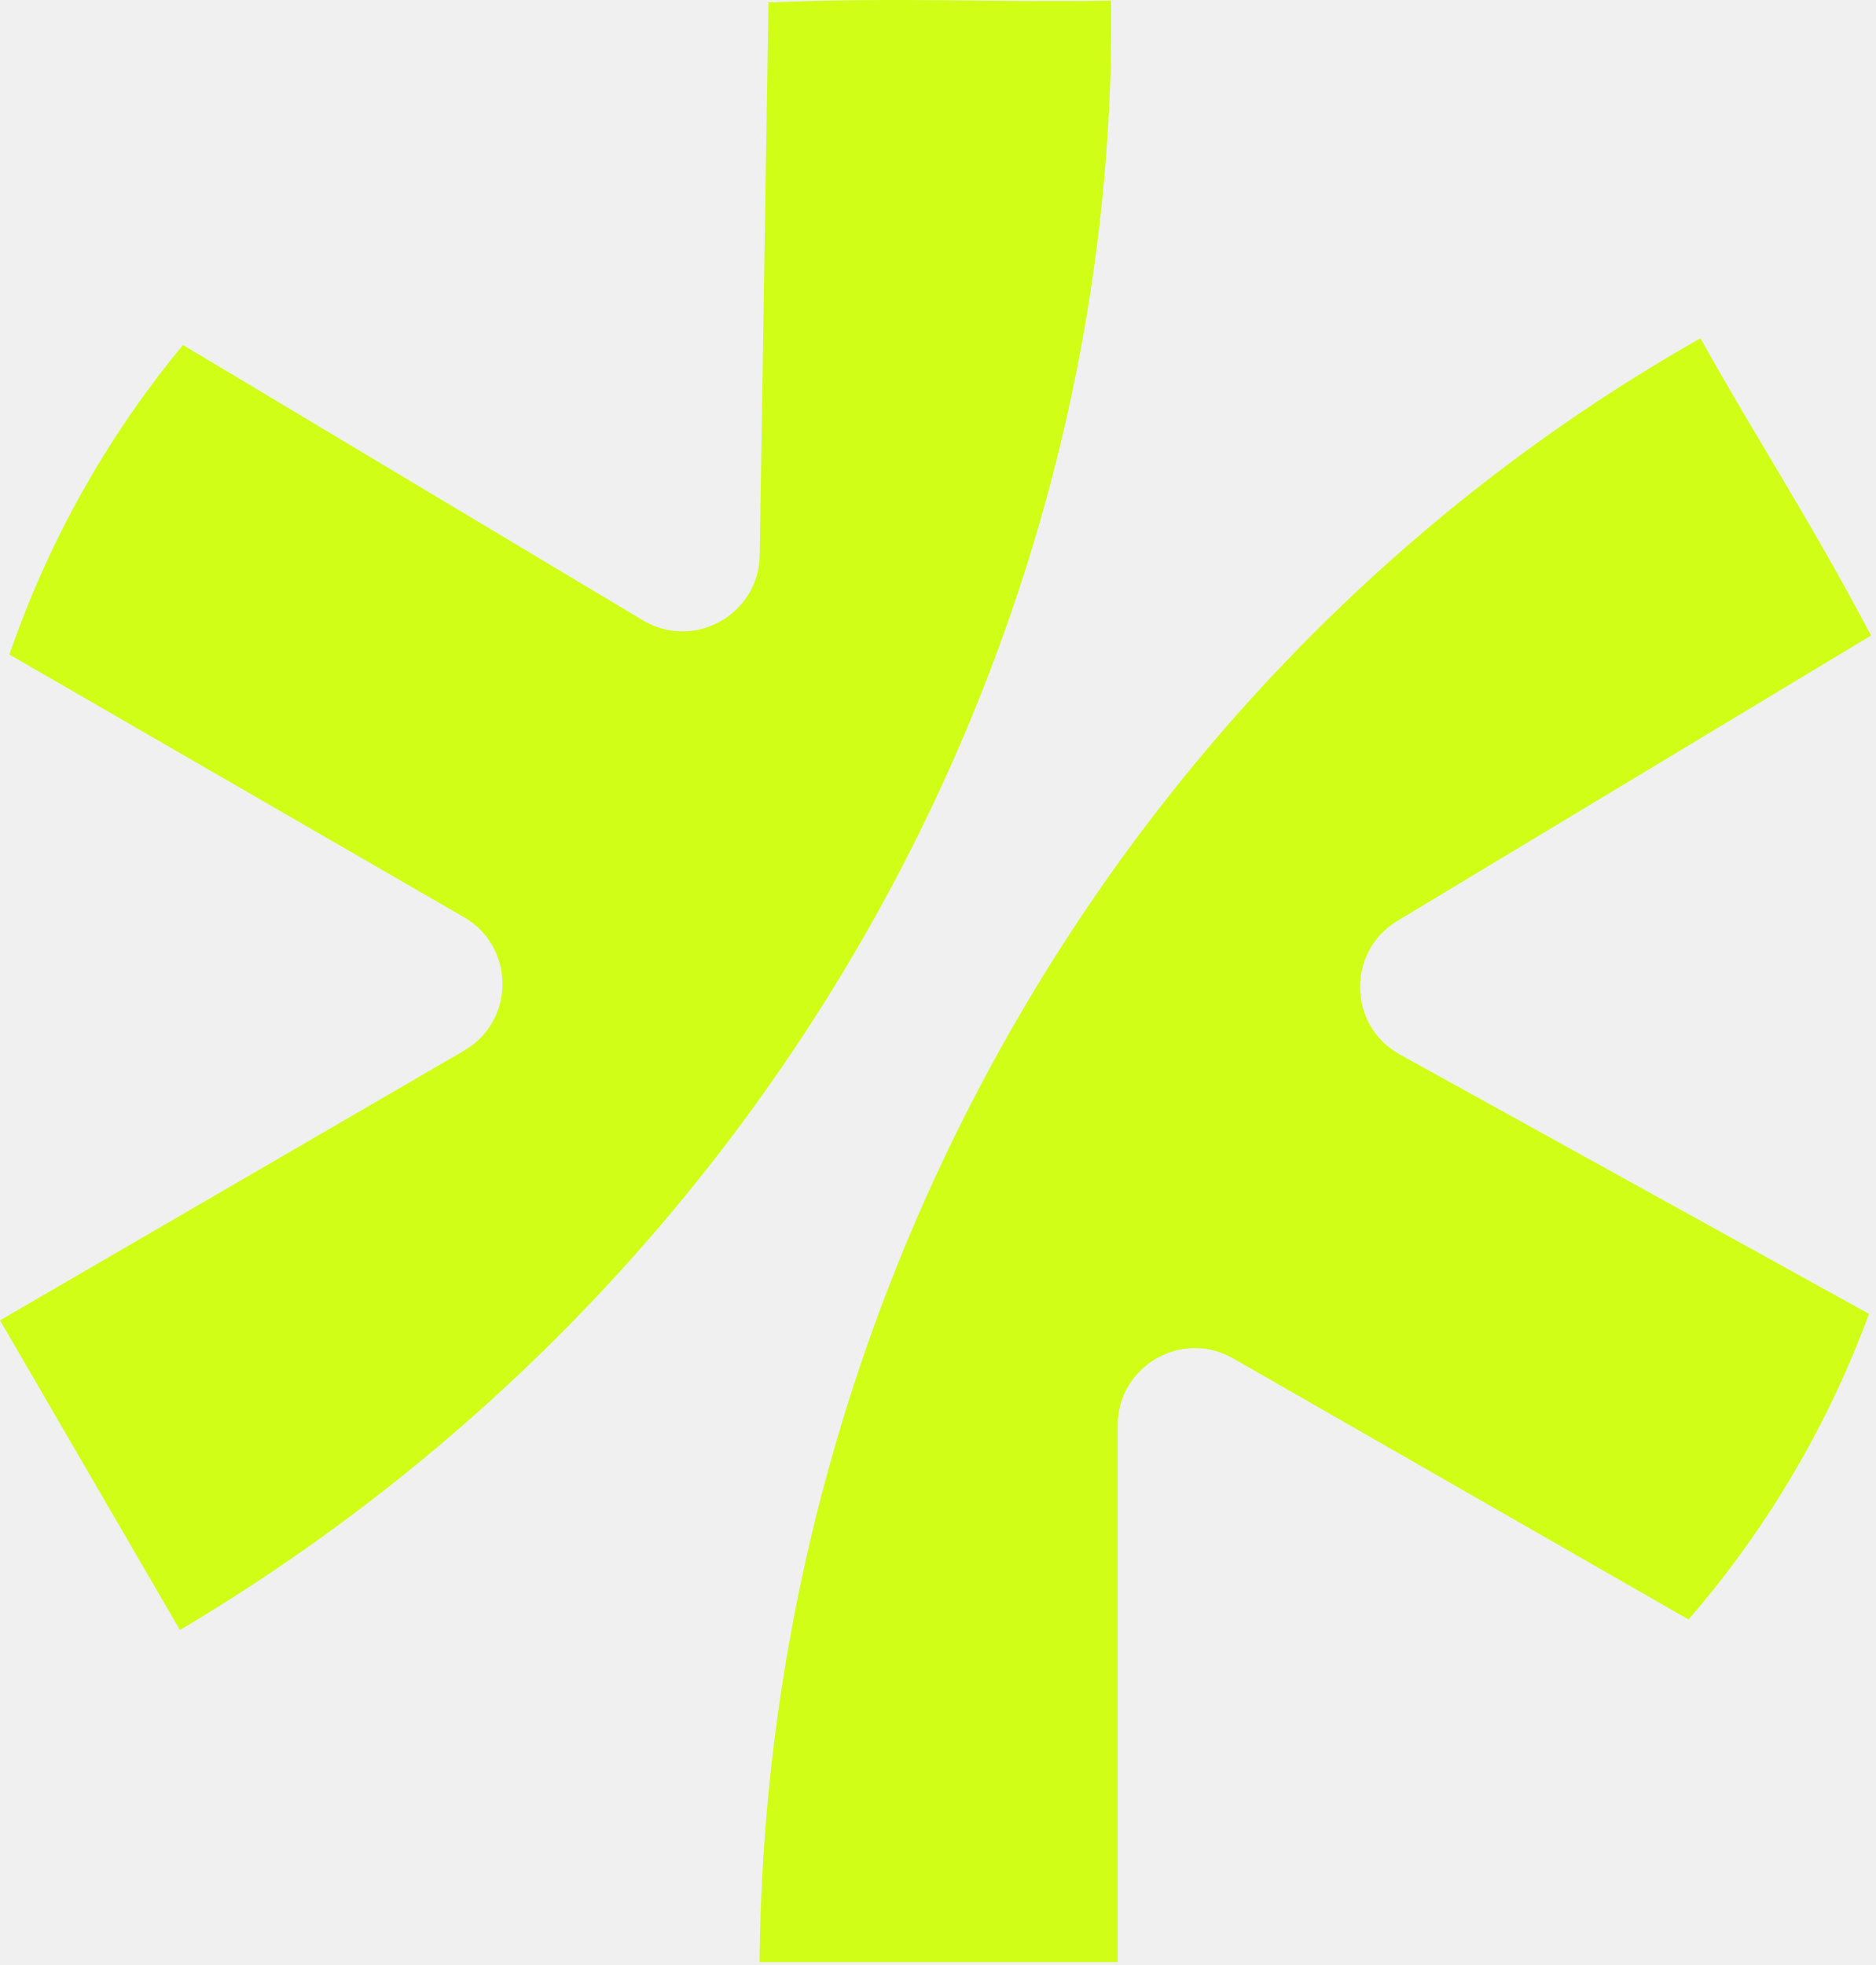
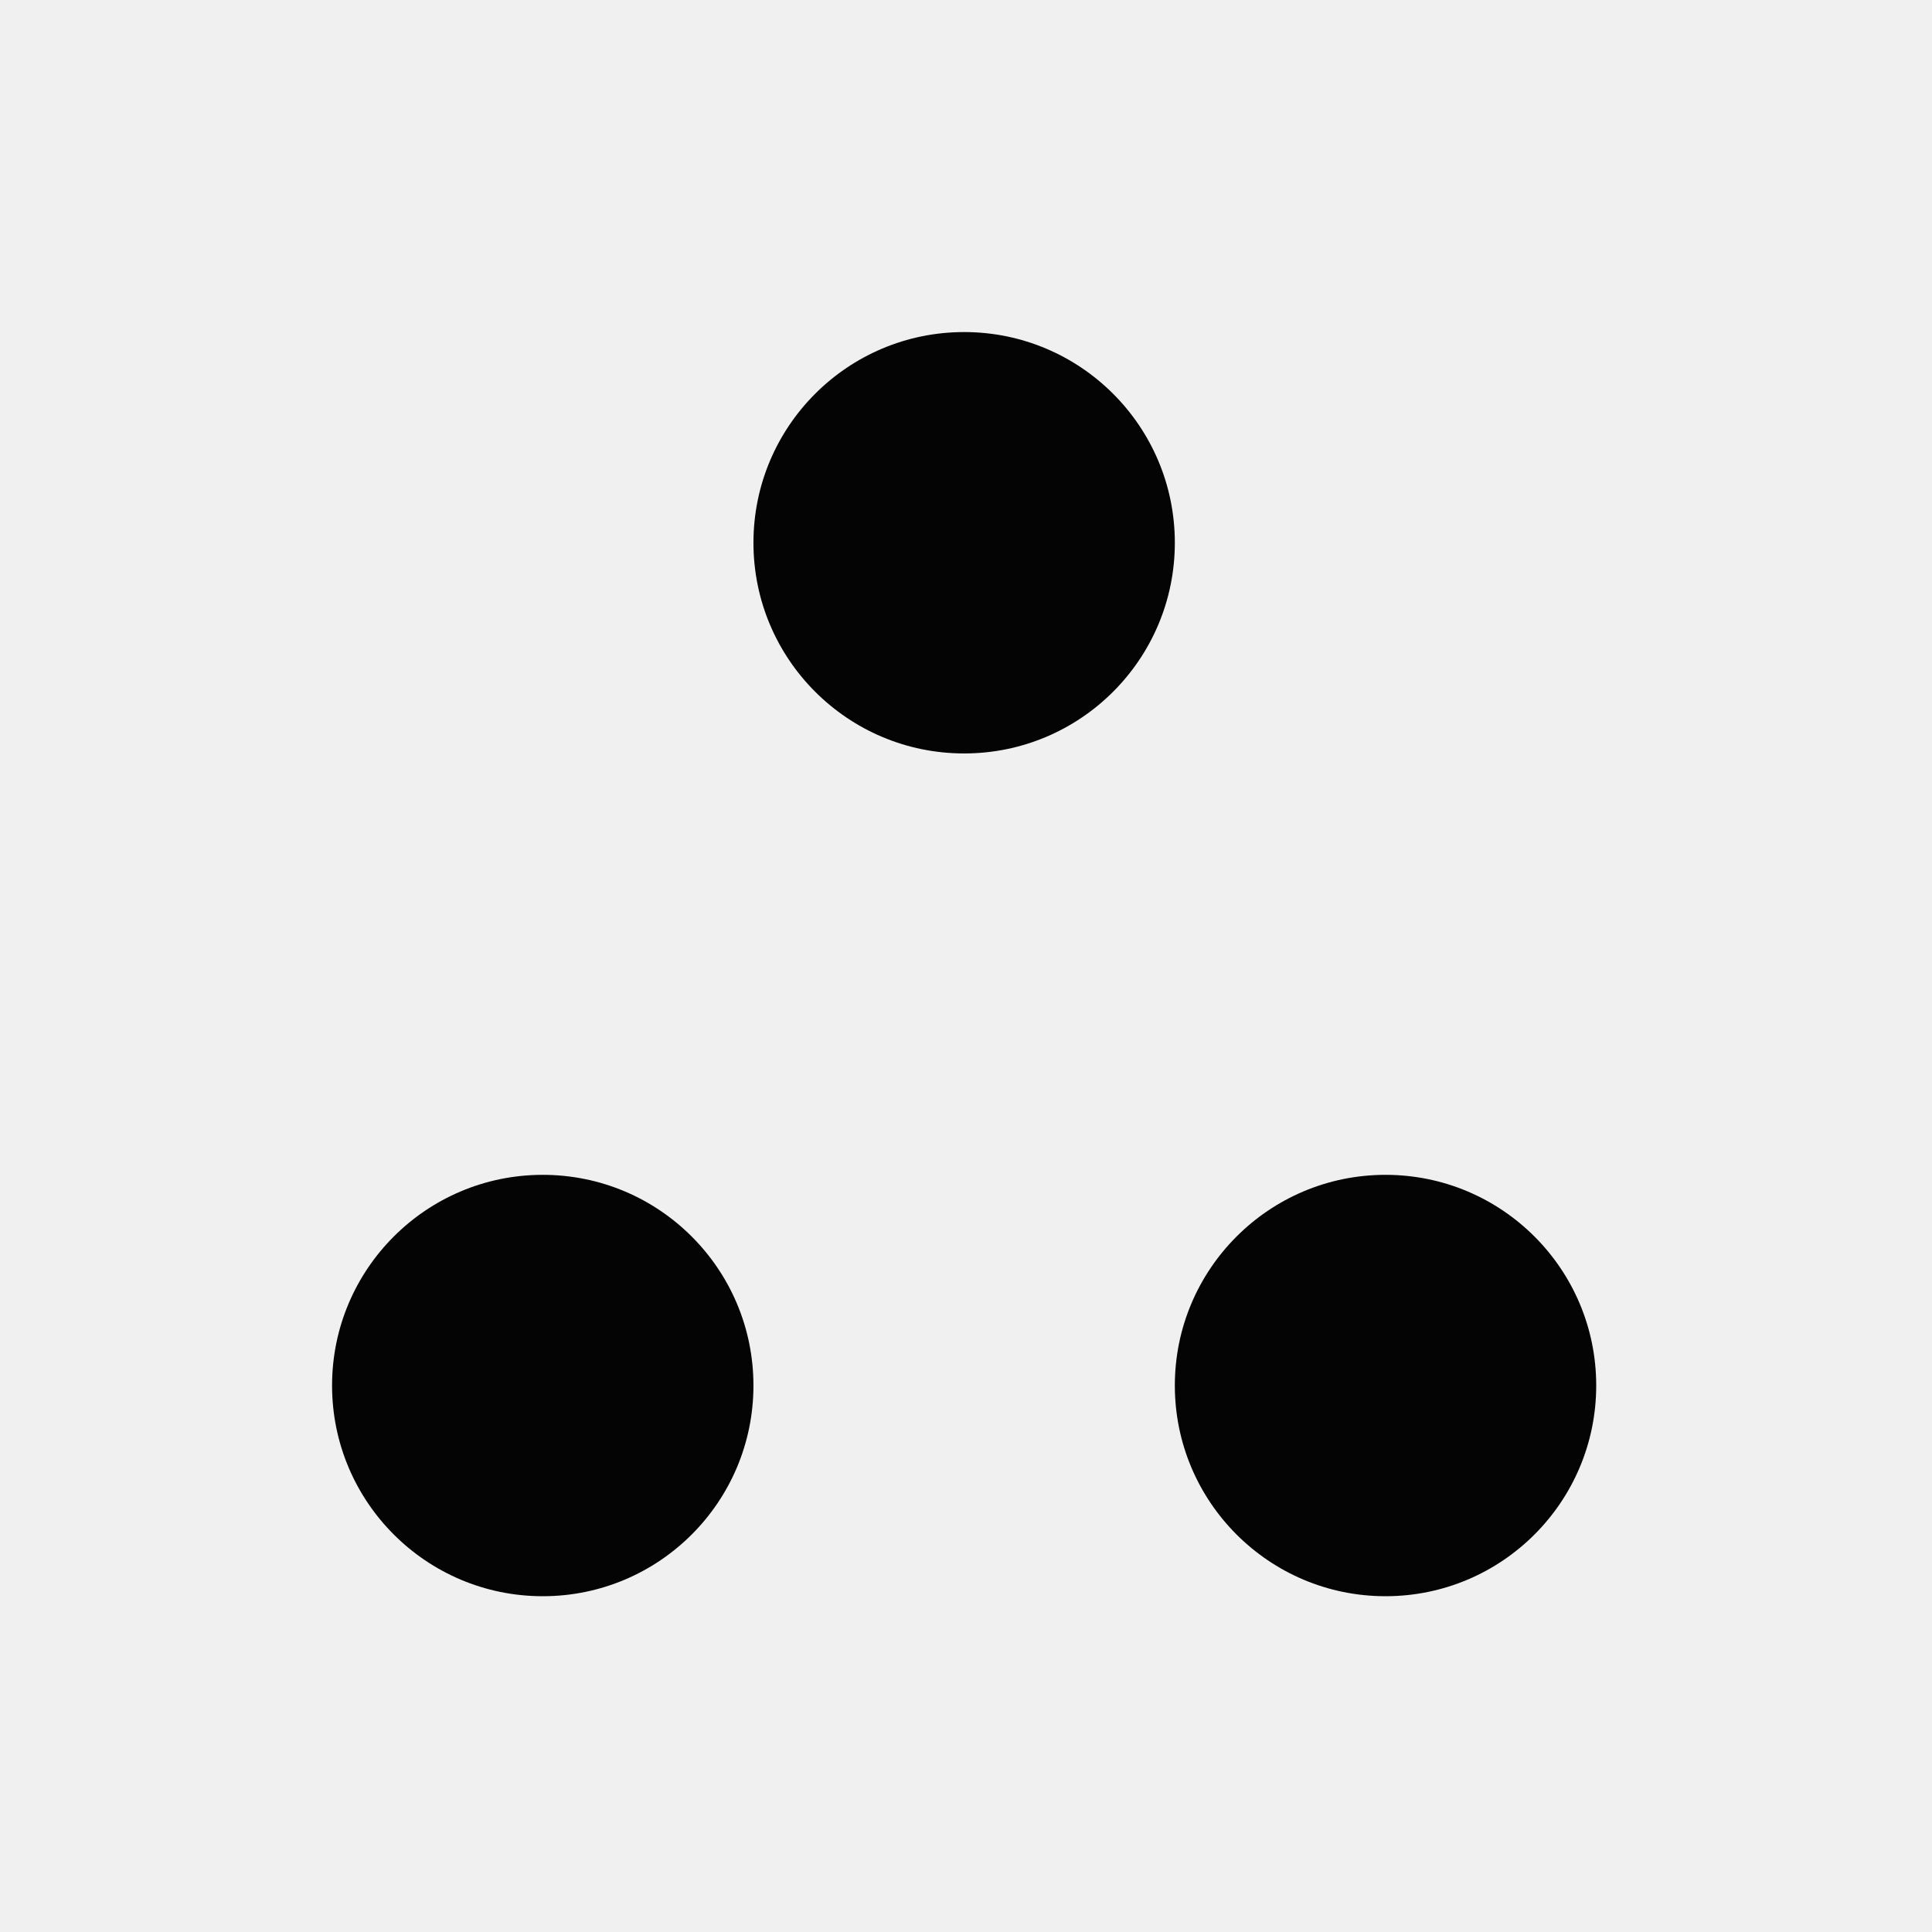
- <svg xmlns="http://www.w3.org/2000/svg" width="274" height="287" viewBox="0 0 274 287" fill="none">
-   <path d="M248.386 49.408C256.512 64.003 264.025 75.273 273.308 92.823L204.123 134.503C196.692 138.979 196.893 149.822 204.485 154.019L273.009 191.901C266.936 208.403 257.94 223.492 246.649 236.541L180.137 198.409C172.611 194.094 163.235 199.545 163.262 208.22V286.58C154.145 286.58 146.205 286.58 137.241 286.58C127.936 286.58 120.336 286.58 110.945 286.58C111.871 185.938 166.46 95.784 248.386 49.408Z" fill="#D1FE17" />
-   <path d="M162.308 0.09C145.606 0.396 132.088 -0.439 112.249 0.351L110.966 81.111C110.829 89.785 101.353 95.058 93.91 90.603L26.731 50.383C15.513 63.925 6.985 79.283 1.375 95.601L67.76 133.955C75.272 138.295 75.269 149.14 67.754 153.475L0 192.841C4.58 200.723 8.569 207.589 13.072 215.34C17.747 223.385 21.564 229.956 26.282 238.077C112.838 186.716 163.365 94.225 162.308 0.09Z" fill="#D1FE17" />
+ <svg xmlns="http://www.w3.org/2000/svg" width="512" height="512" viewBox="0 0 512 512" fill="none">
+   <style>
+   :root {
+     color: #040404;
+   }
+   @media (prefers-color-scheme: dark) {
+     :root {
+       color: #ffffff;
+     }
+   }
+   .mark-dot {
+     fill: currentColor;
+   }
+ </style>
+   <g clip-path="url(#clip0_299_103)">
+     <path class="mark-dot" d="M143.836 311.343C174.673 311.343 199.671 336.341 199.671 367.178C199.671 398.015 174.673 423.014 143.836 423.014C112.998 423.014 88 398.015 88 367.178C88 336.341 112.998 311.343 143.836 311.343Z" fill="currentColor" />
+     <path class="mark-dot" d="M367.178 311.343C398.015 311.343 423.014 336.341 423.014 367.178C423.014 398.015 398.015 423.014 367.178 423.014C336.341 423.014 311.343 398.015 311.343 367.178C311.343 336.341 336.341 311.343 367.178 311.343Z" fill="currentColor" />
+     <path class="mark-dot" d="M255.507 88C286.344 88 311.343 112.998 311.343 143.836C311.343 174.673 286.344 199.671 255.507 199.671C224.67 199.671 199.671 174.673 199.671 143.836C199.671 112.998 224.67 88 255.507 88Z" fill="currentColor" />
+   </g>
+   <defs>
+     <clipPath id="clip0_299_103">
+       <rect width="512" height="512" fill="white" />
+     </clipPath>
+   </defs>
</svg>
